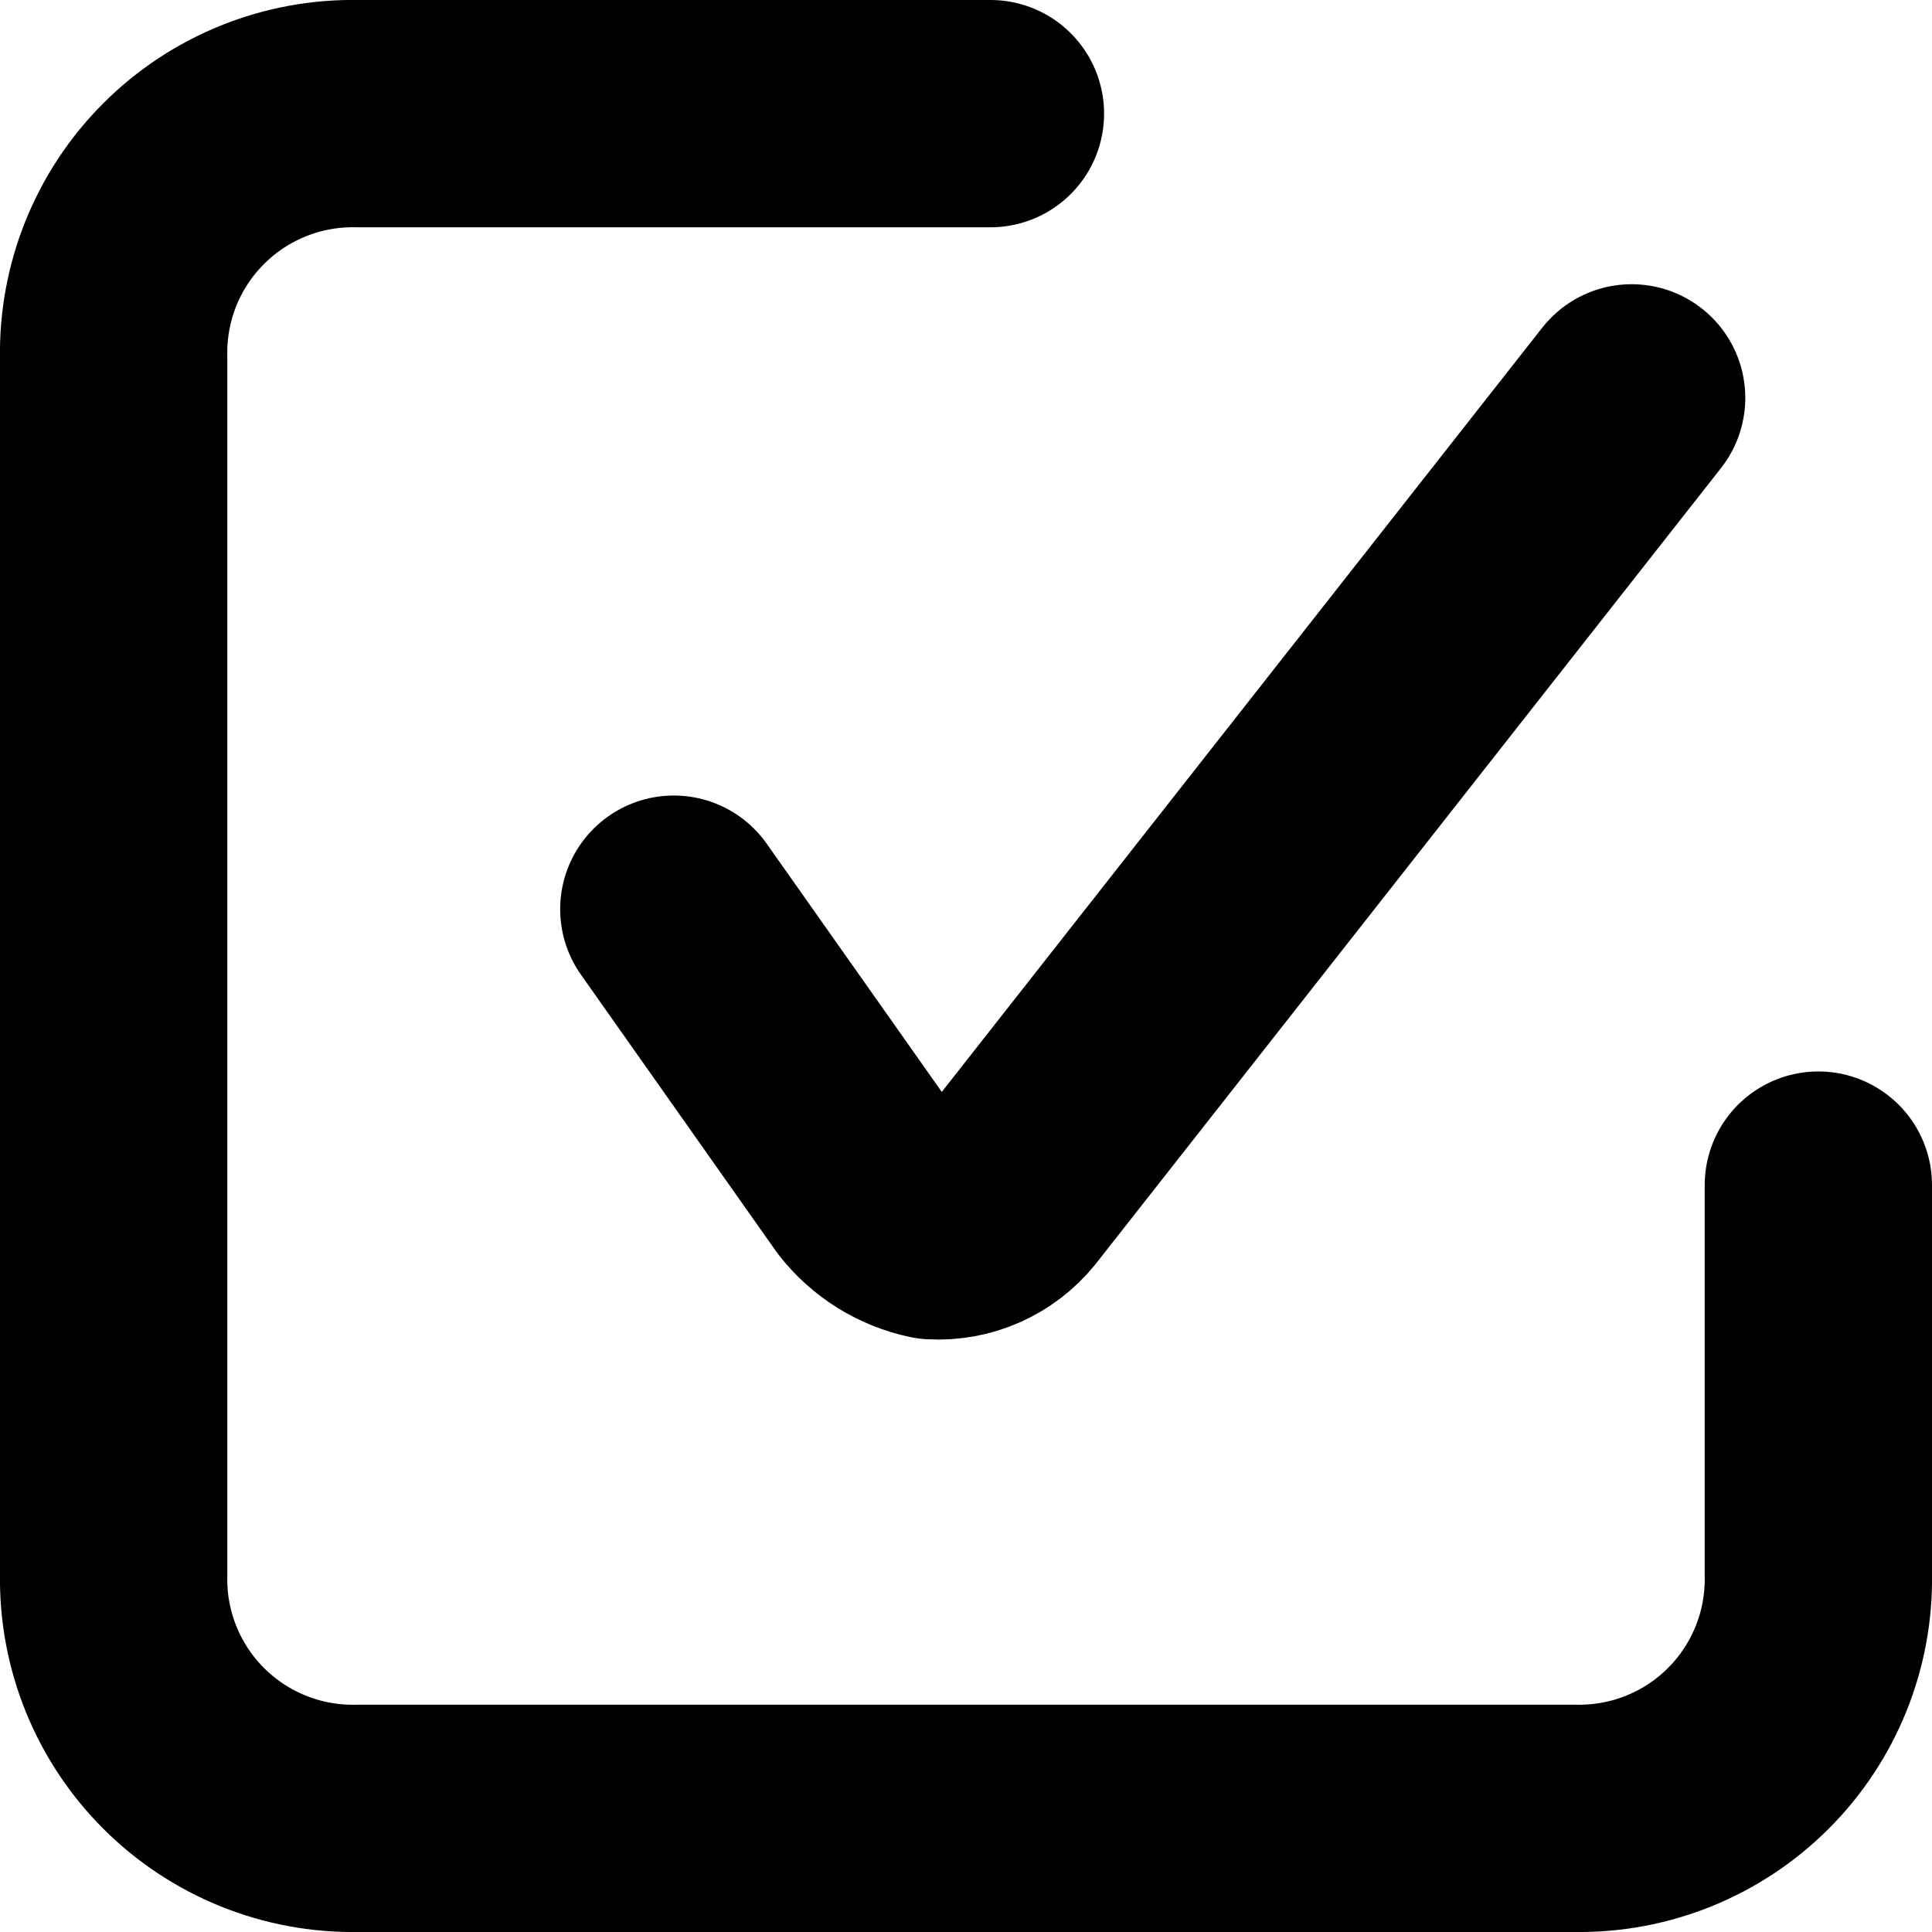
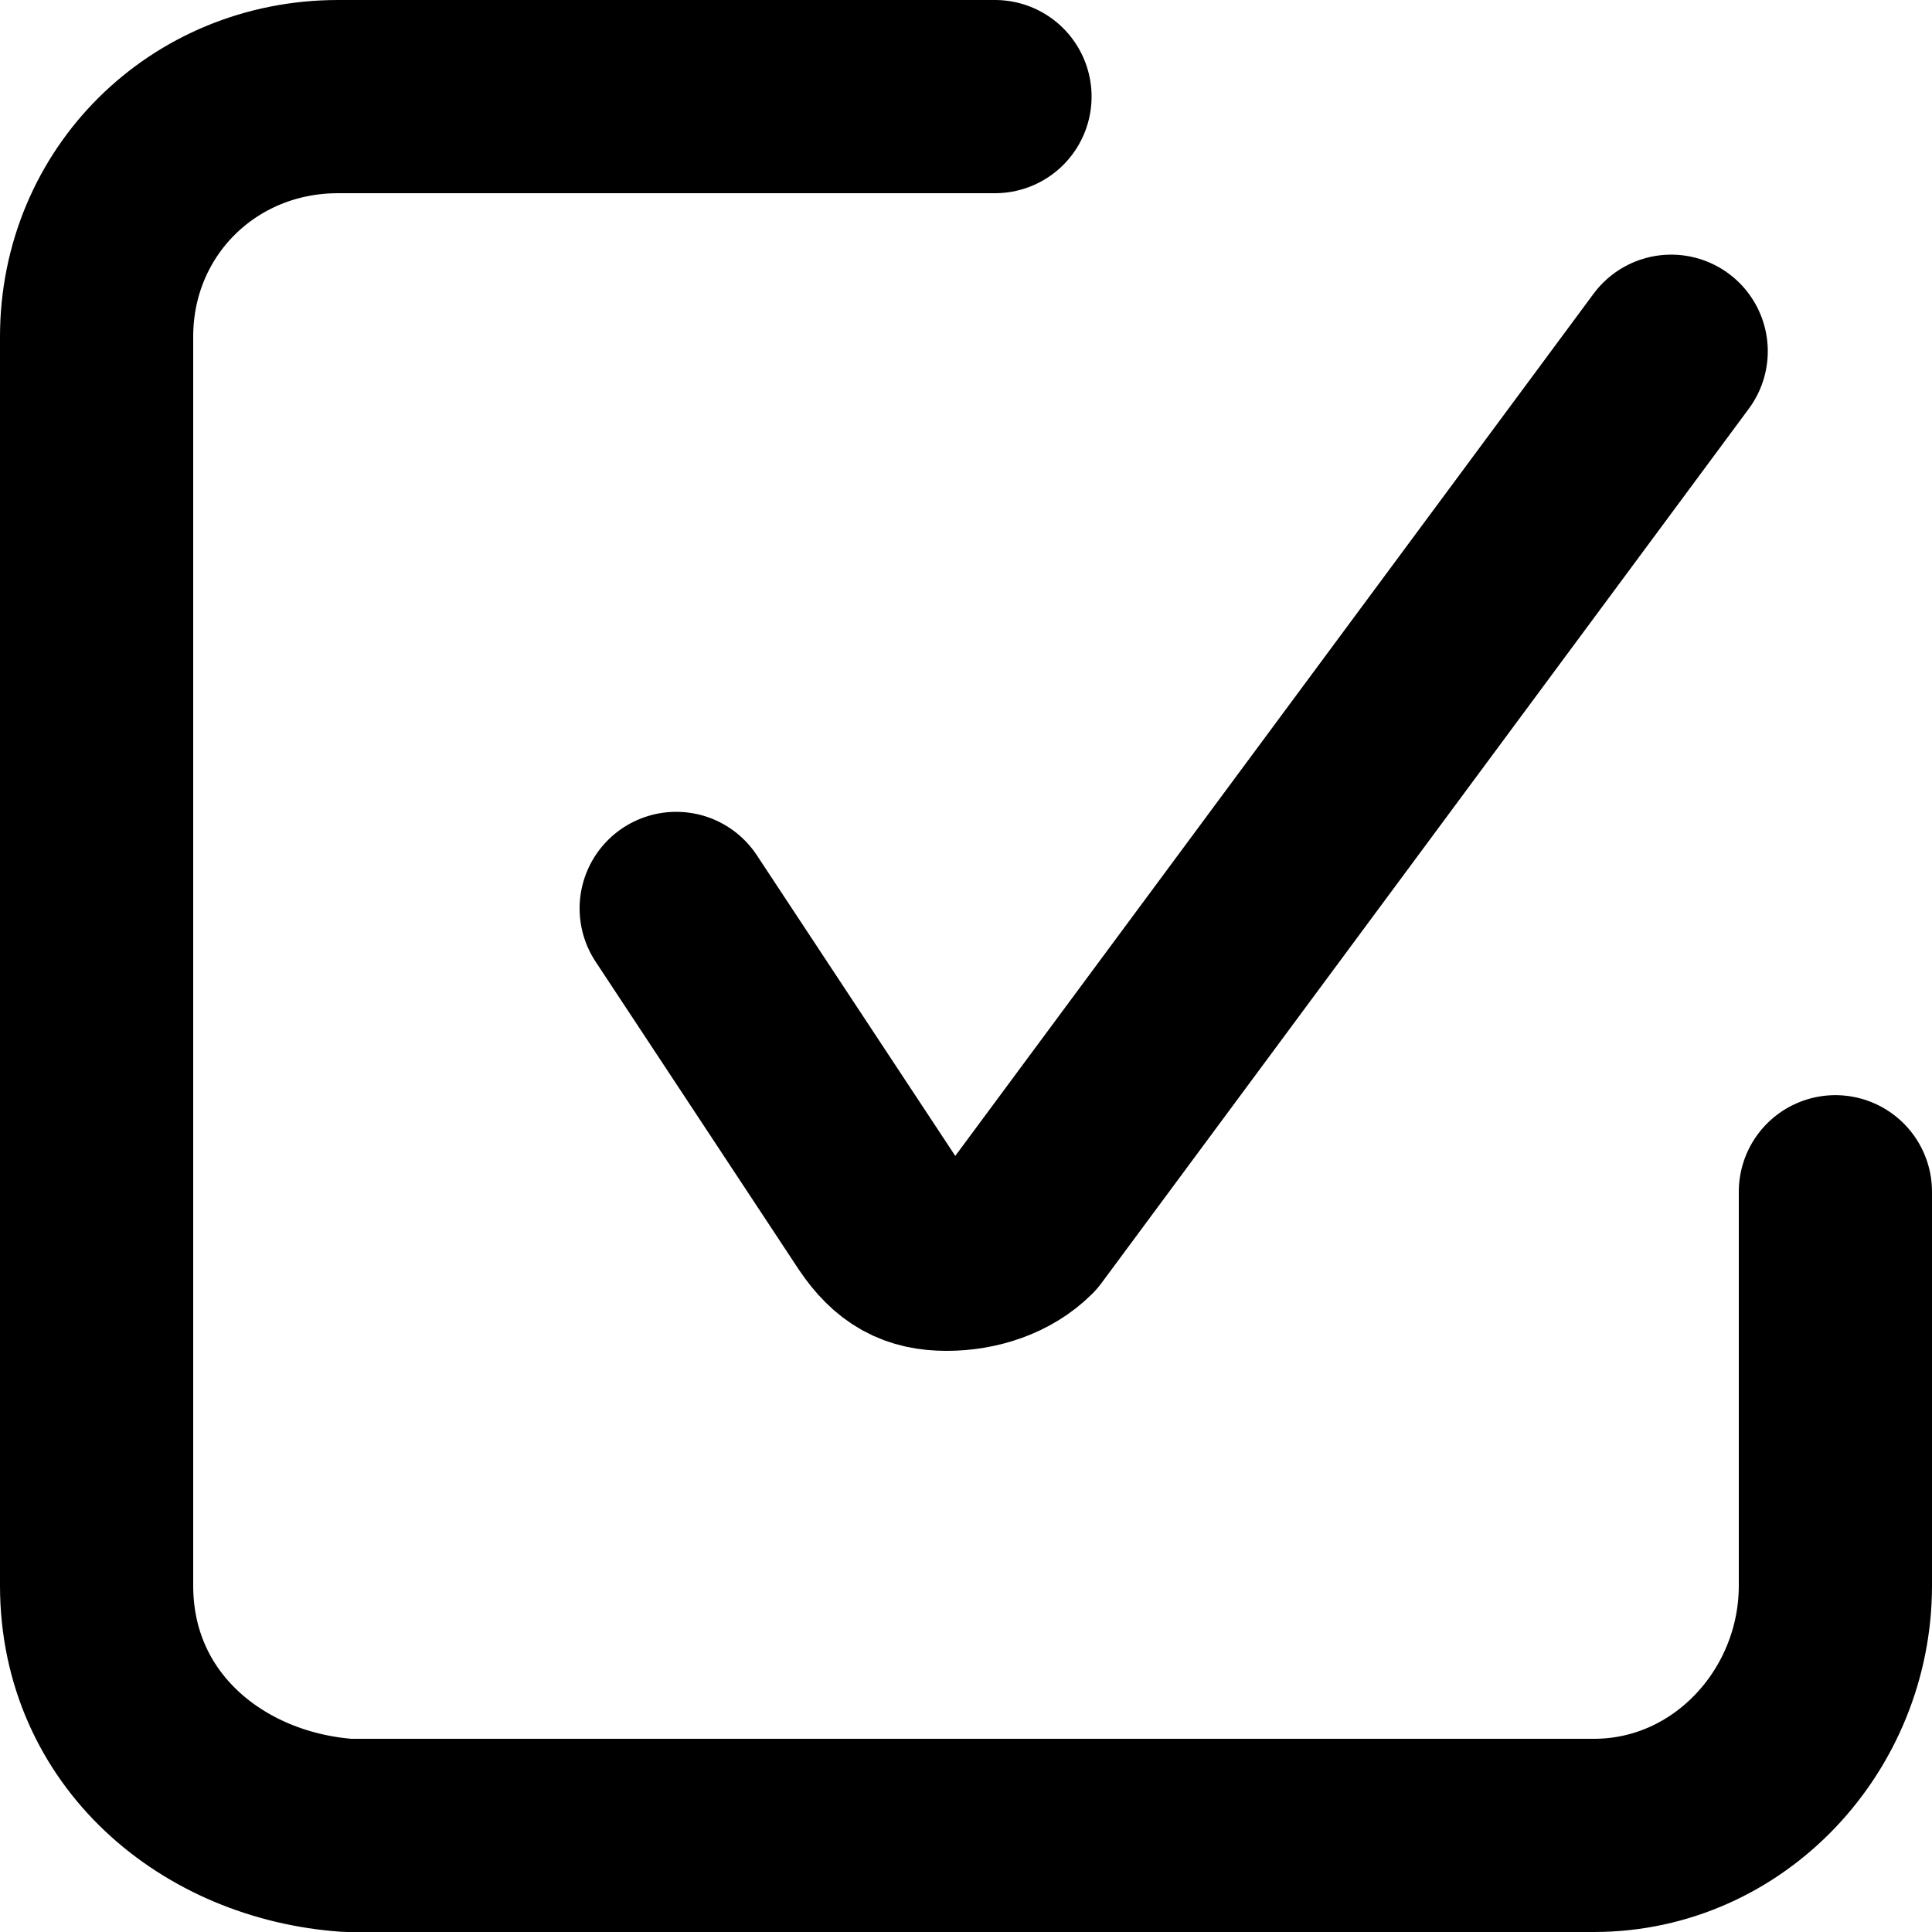
- <svg xmlns="http://www.w3.org/2000/svg" version="1.1" id="Layer_1" x="0" y="0" viewBox="0 0 17 17" xml:space="preserve">
-   <g id="Group_583" transform="translate(-392.8 -1167.3)" fill="none" stroke="currentColor" stroke-width="2" stroke-linecap="round" stroke-linejoin="round">
-     <path vector-effect="non-scaling-stroke" id="Shape_1754" d="M398.729 1175.3l1.714 2.43a.98.98 0 00.57.356.776.776 0 00.644-.285l5.5-7" />
-     <path vector-effect="non-scaling-stroke" id="Shape_1764" d="M408.8 1177.728v3.429a2.104 2.104 0 01-2.143 2.143h-10.714a2.104 2.104 0 01-2.143-2.143v-10.714a2.104 2.104 0 012.143-2.143h5.572" />
+ <svg xmlns="http://www.w3.org/2000/svg" version="1.1" id="vote" x="0px" y="0px" viewBox="0 0 20 20" enable-background="new 0 0 20 20" xml:space="preserve">
+   <g>
+     <path fill="none" stroke="currentColor" stroke-width="2" stroke-linecap="round" stroke-linejoin="round" d="M7,9.404l2.1,3.182   c0.2,0.298,0.4,0.398,0.7,0.398s0.6-0.099,0.8-0.298l6.7-9.05" />
+     <path fill="none" stroke="currentColor" stroke-width="2" stroke-linecap="round" stroke-linejoin="round" d="M19,12.337v4.077   C19,17.807,17.9,19,16.5,19h-0.1H3.6C2.2,18.901,1,17.906,1,16.414v-0.099V3.486C1,2.094,2.1,1,3.5,1h0.1h6.7" />
  </g>
</svg>
